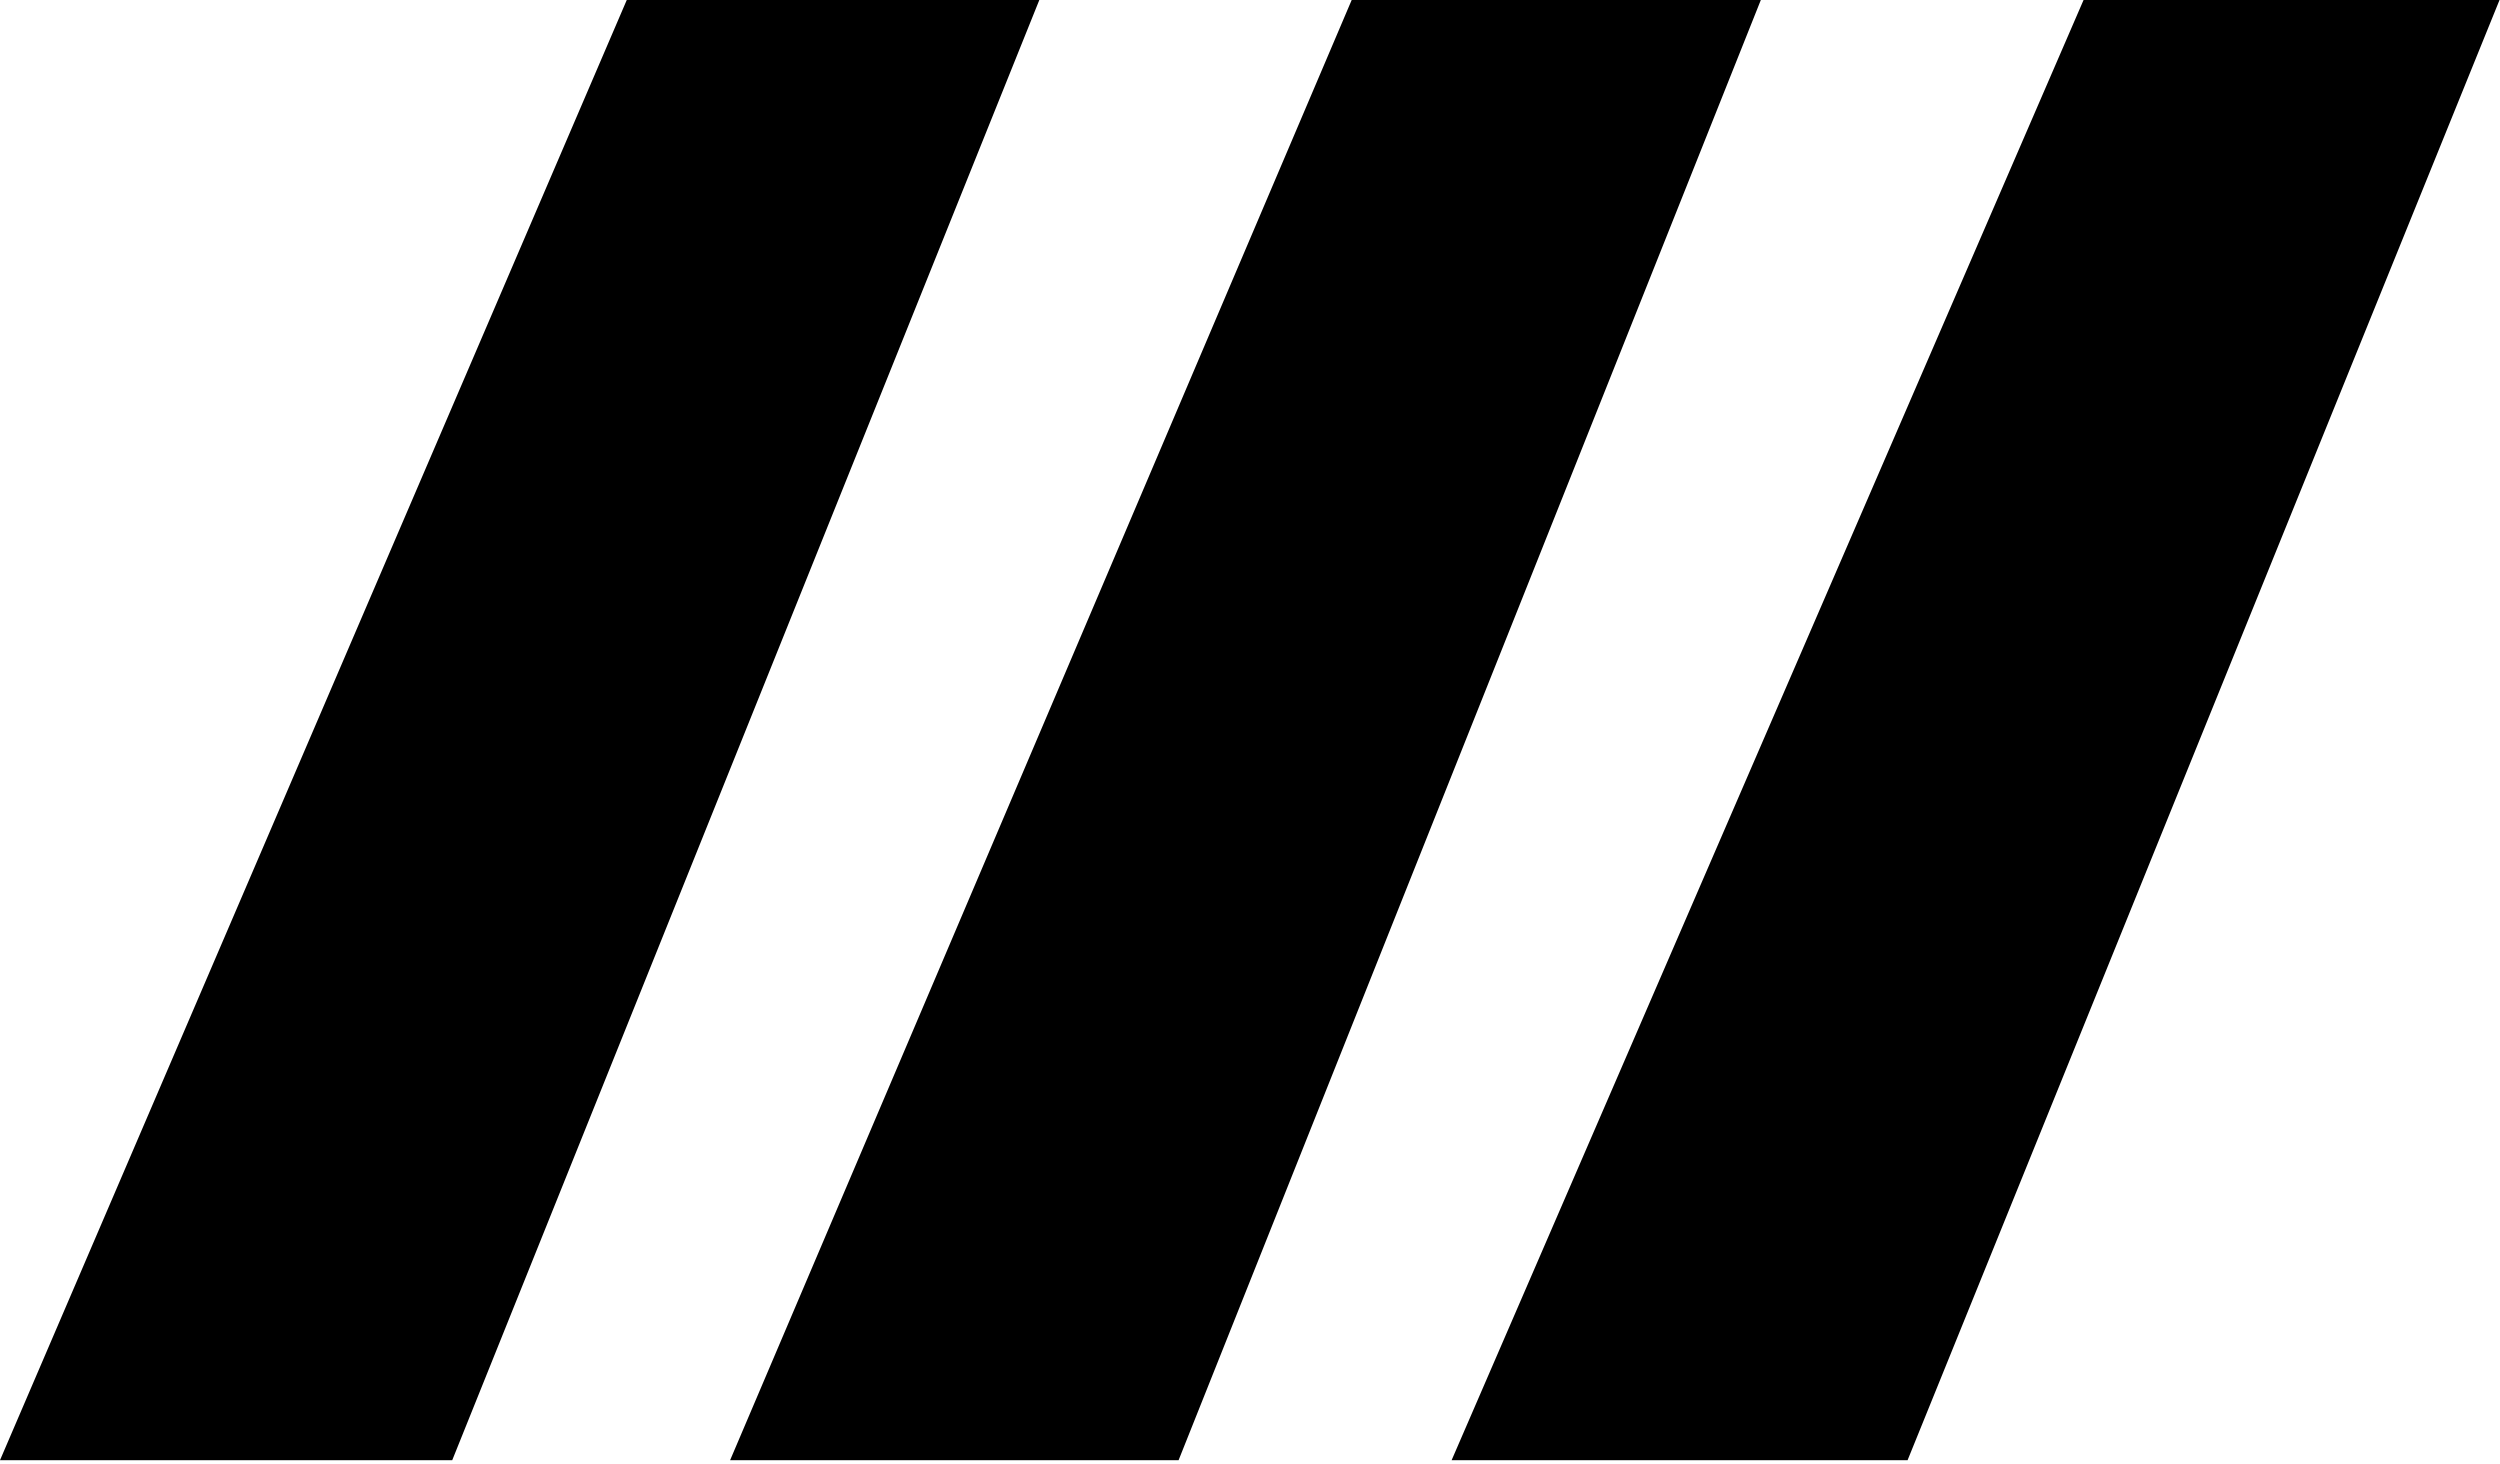
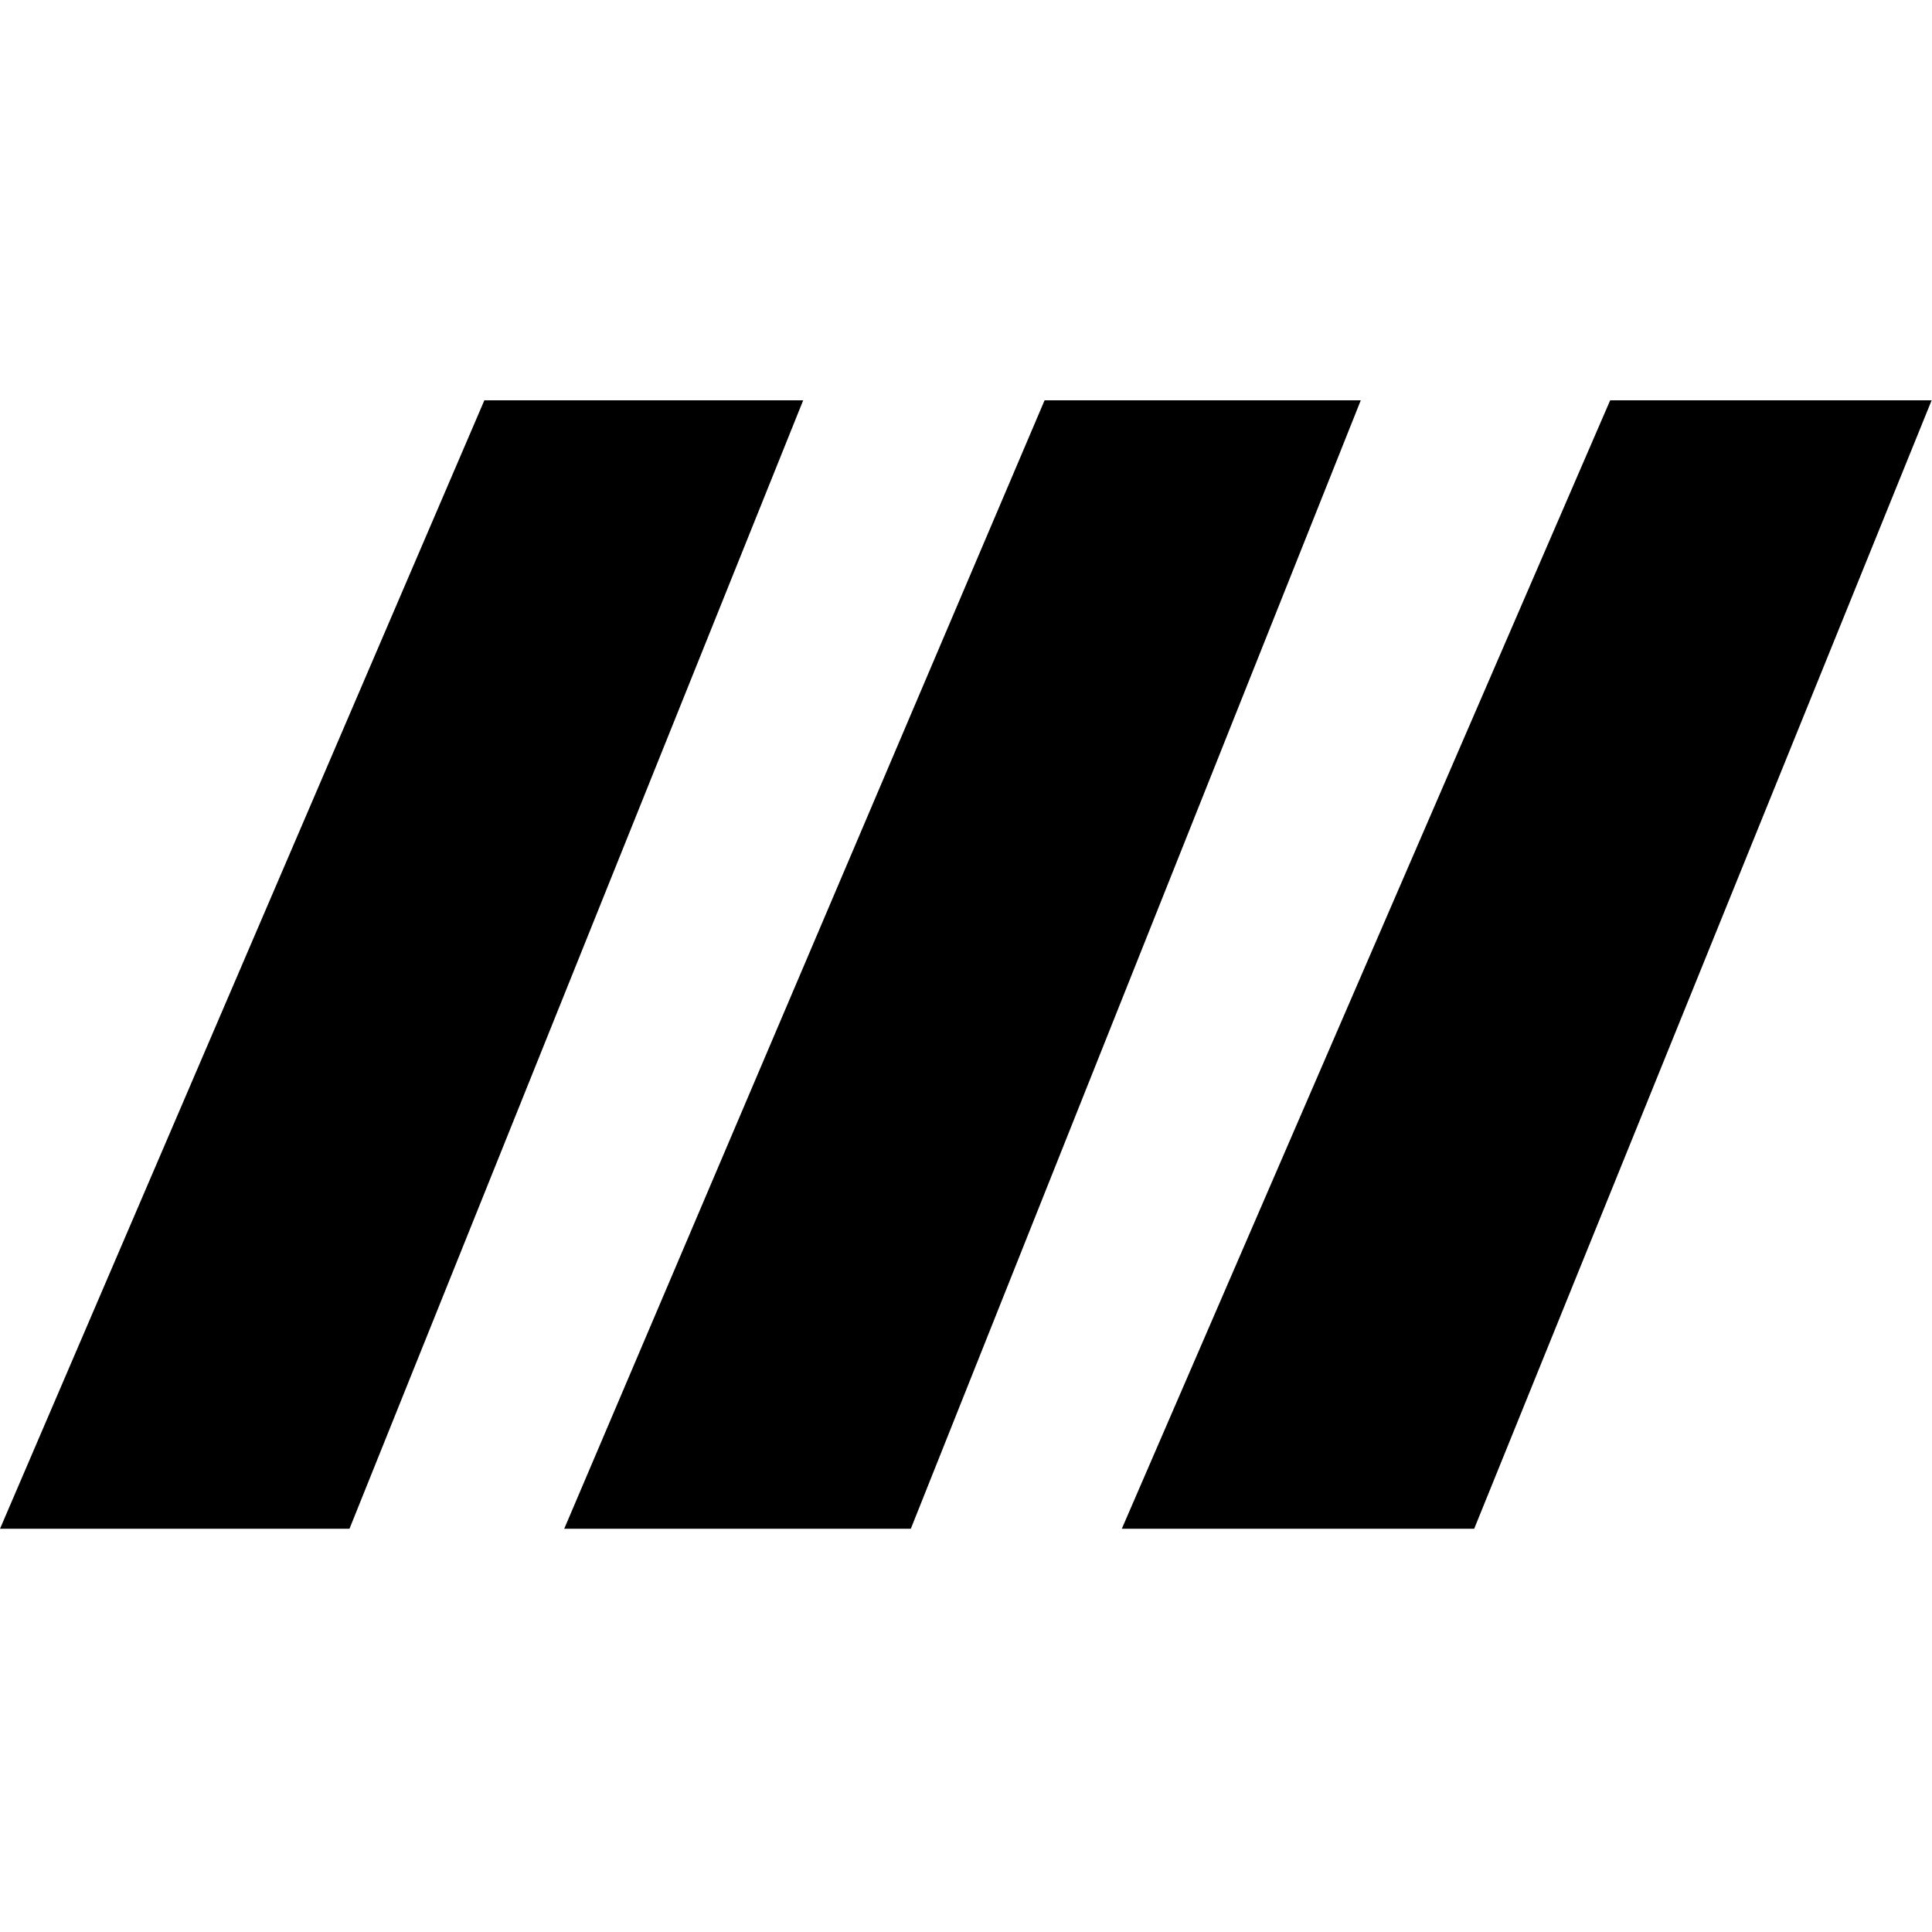
- <svg xmlns="http://www.w3.org/2000/svg" width="555" height="325" viewBox="0 0 555 325">
+ <svg xmlns="http://www.w3.org/2000/svg" width="96" height="96" viewBox="0 0 555 325">
  <path d="M139.142 0H230.729L100.394 324.165H0L139.142 0Z" fill="black" />
  <path d="M300.075 0H390.905L261.646 324.165H162.083L300.075 0Z" fill="black" />
  <path d="M462.55 0H554.894L423.482 324.165H322.258L462.55 0Z" fill="black" />
</svg>
